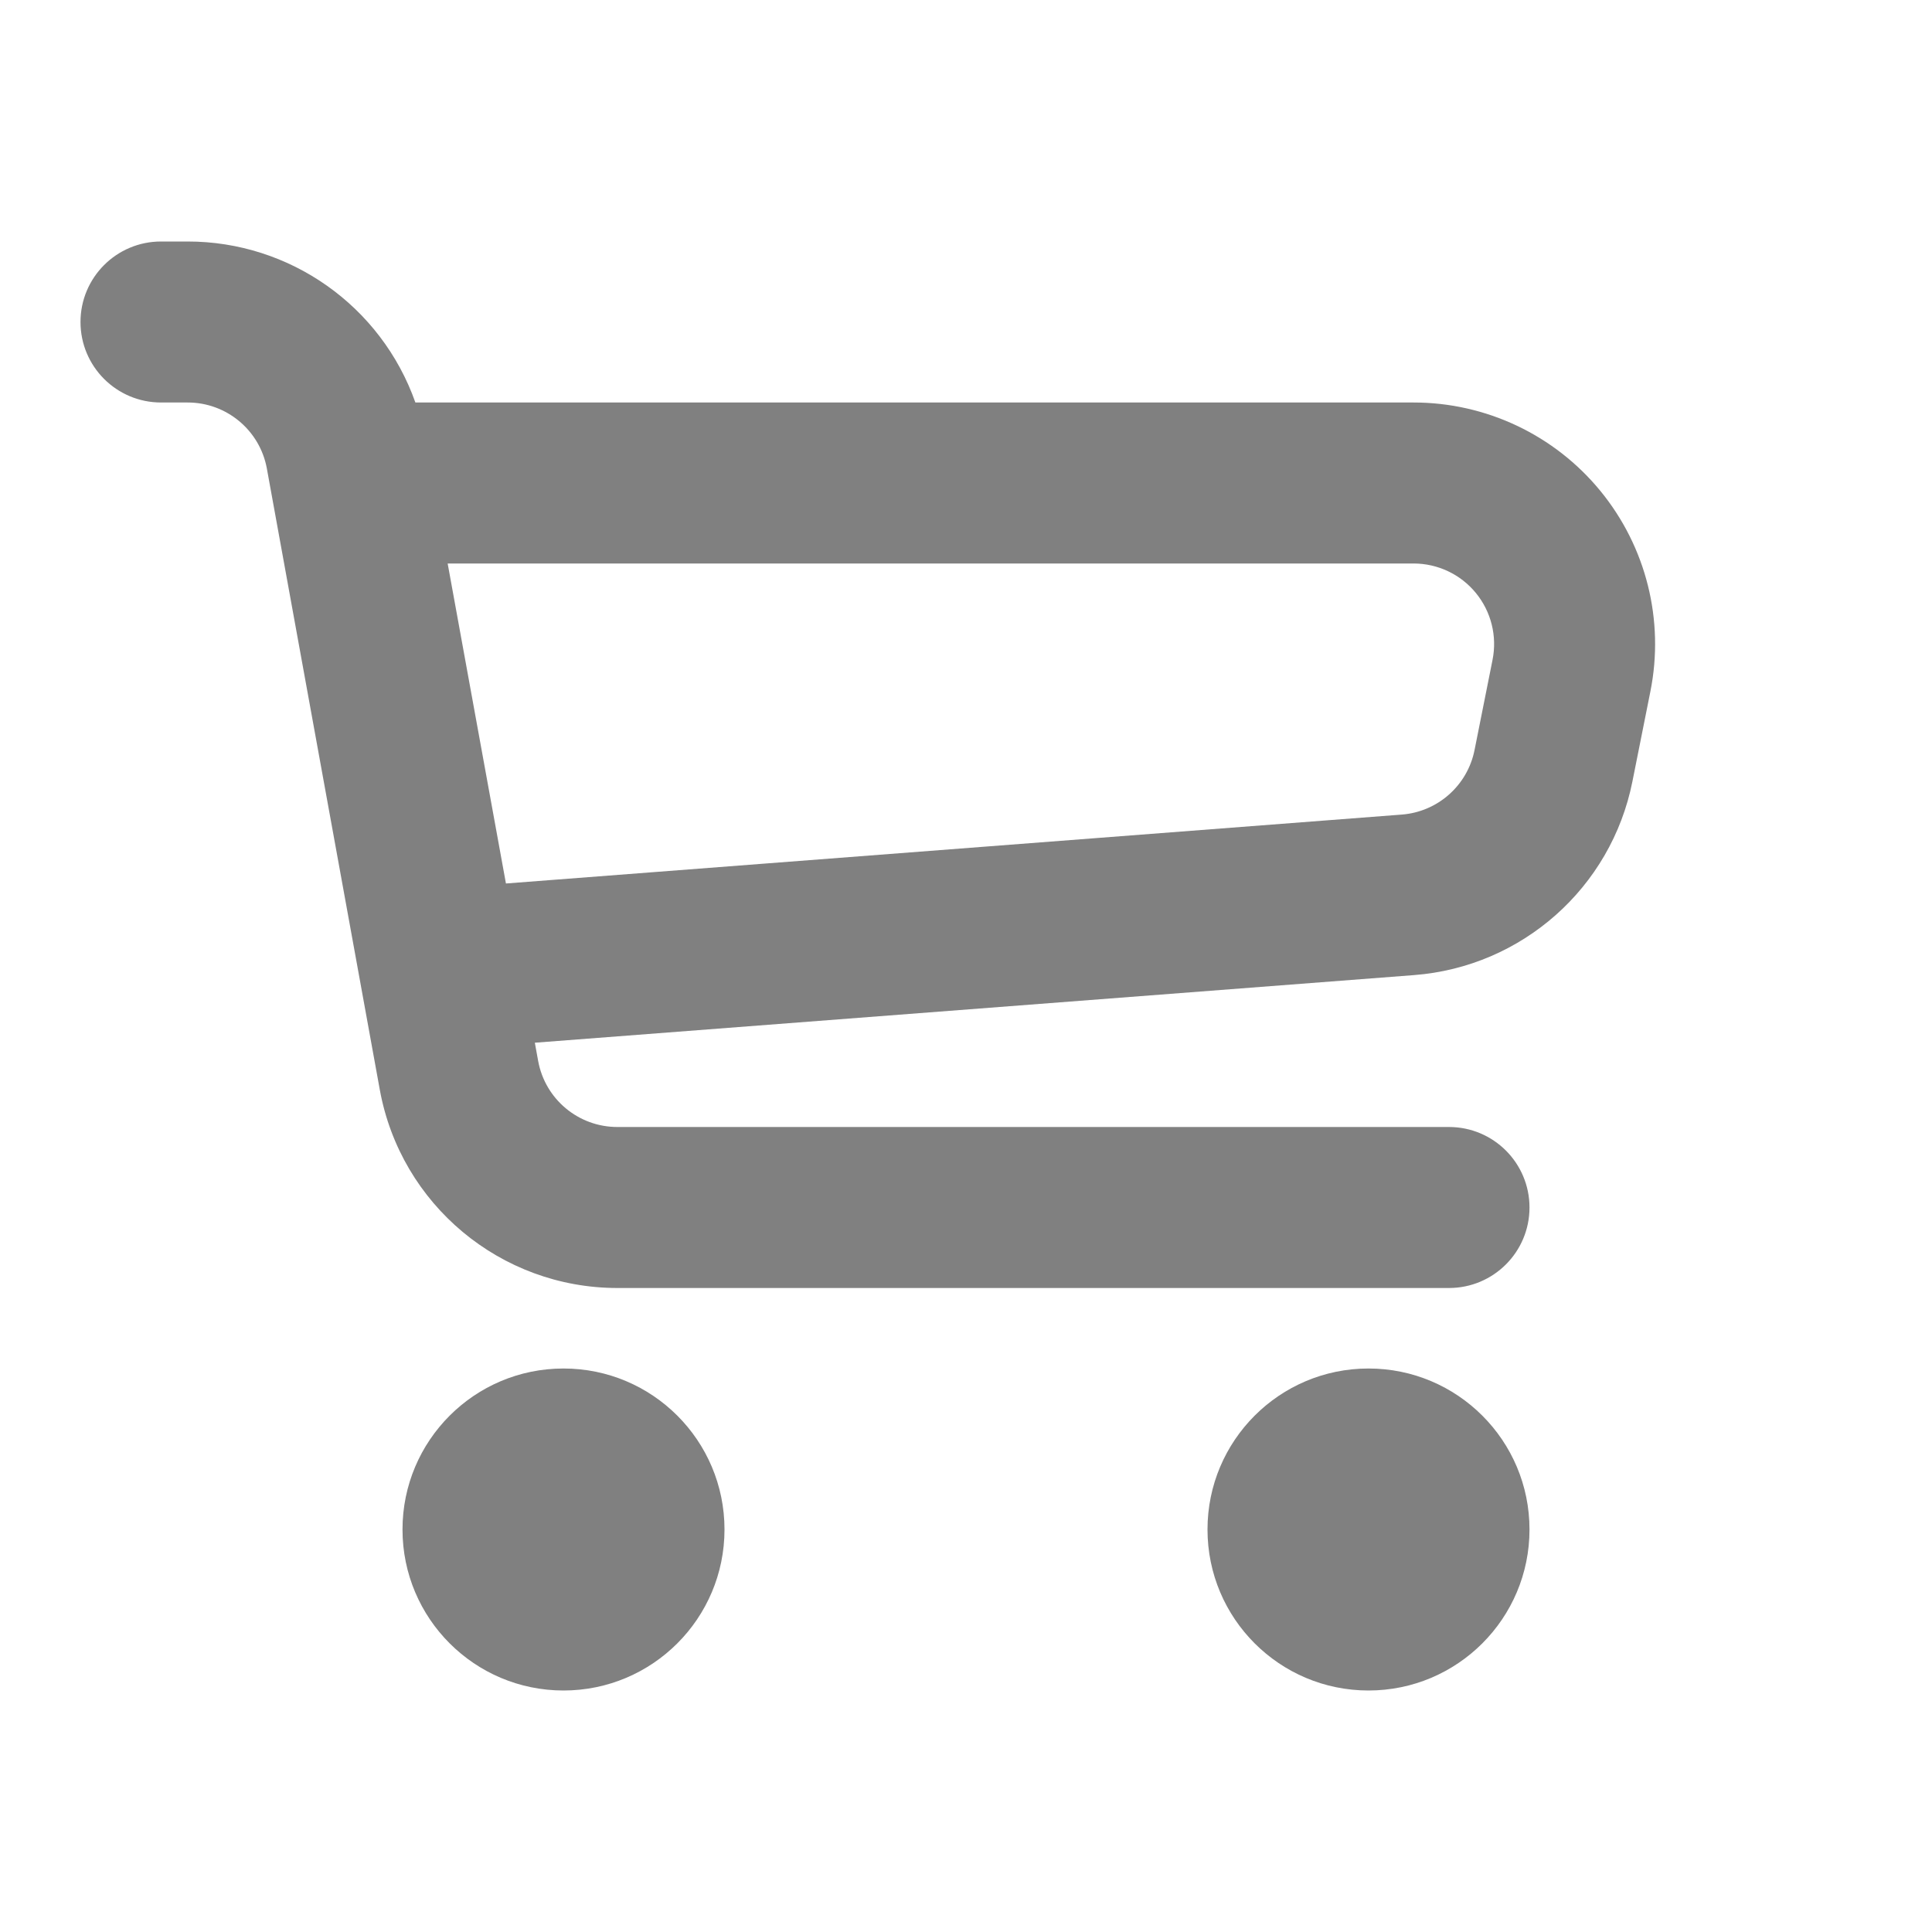
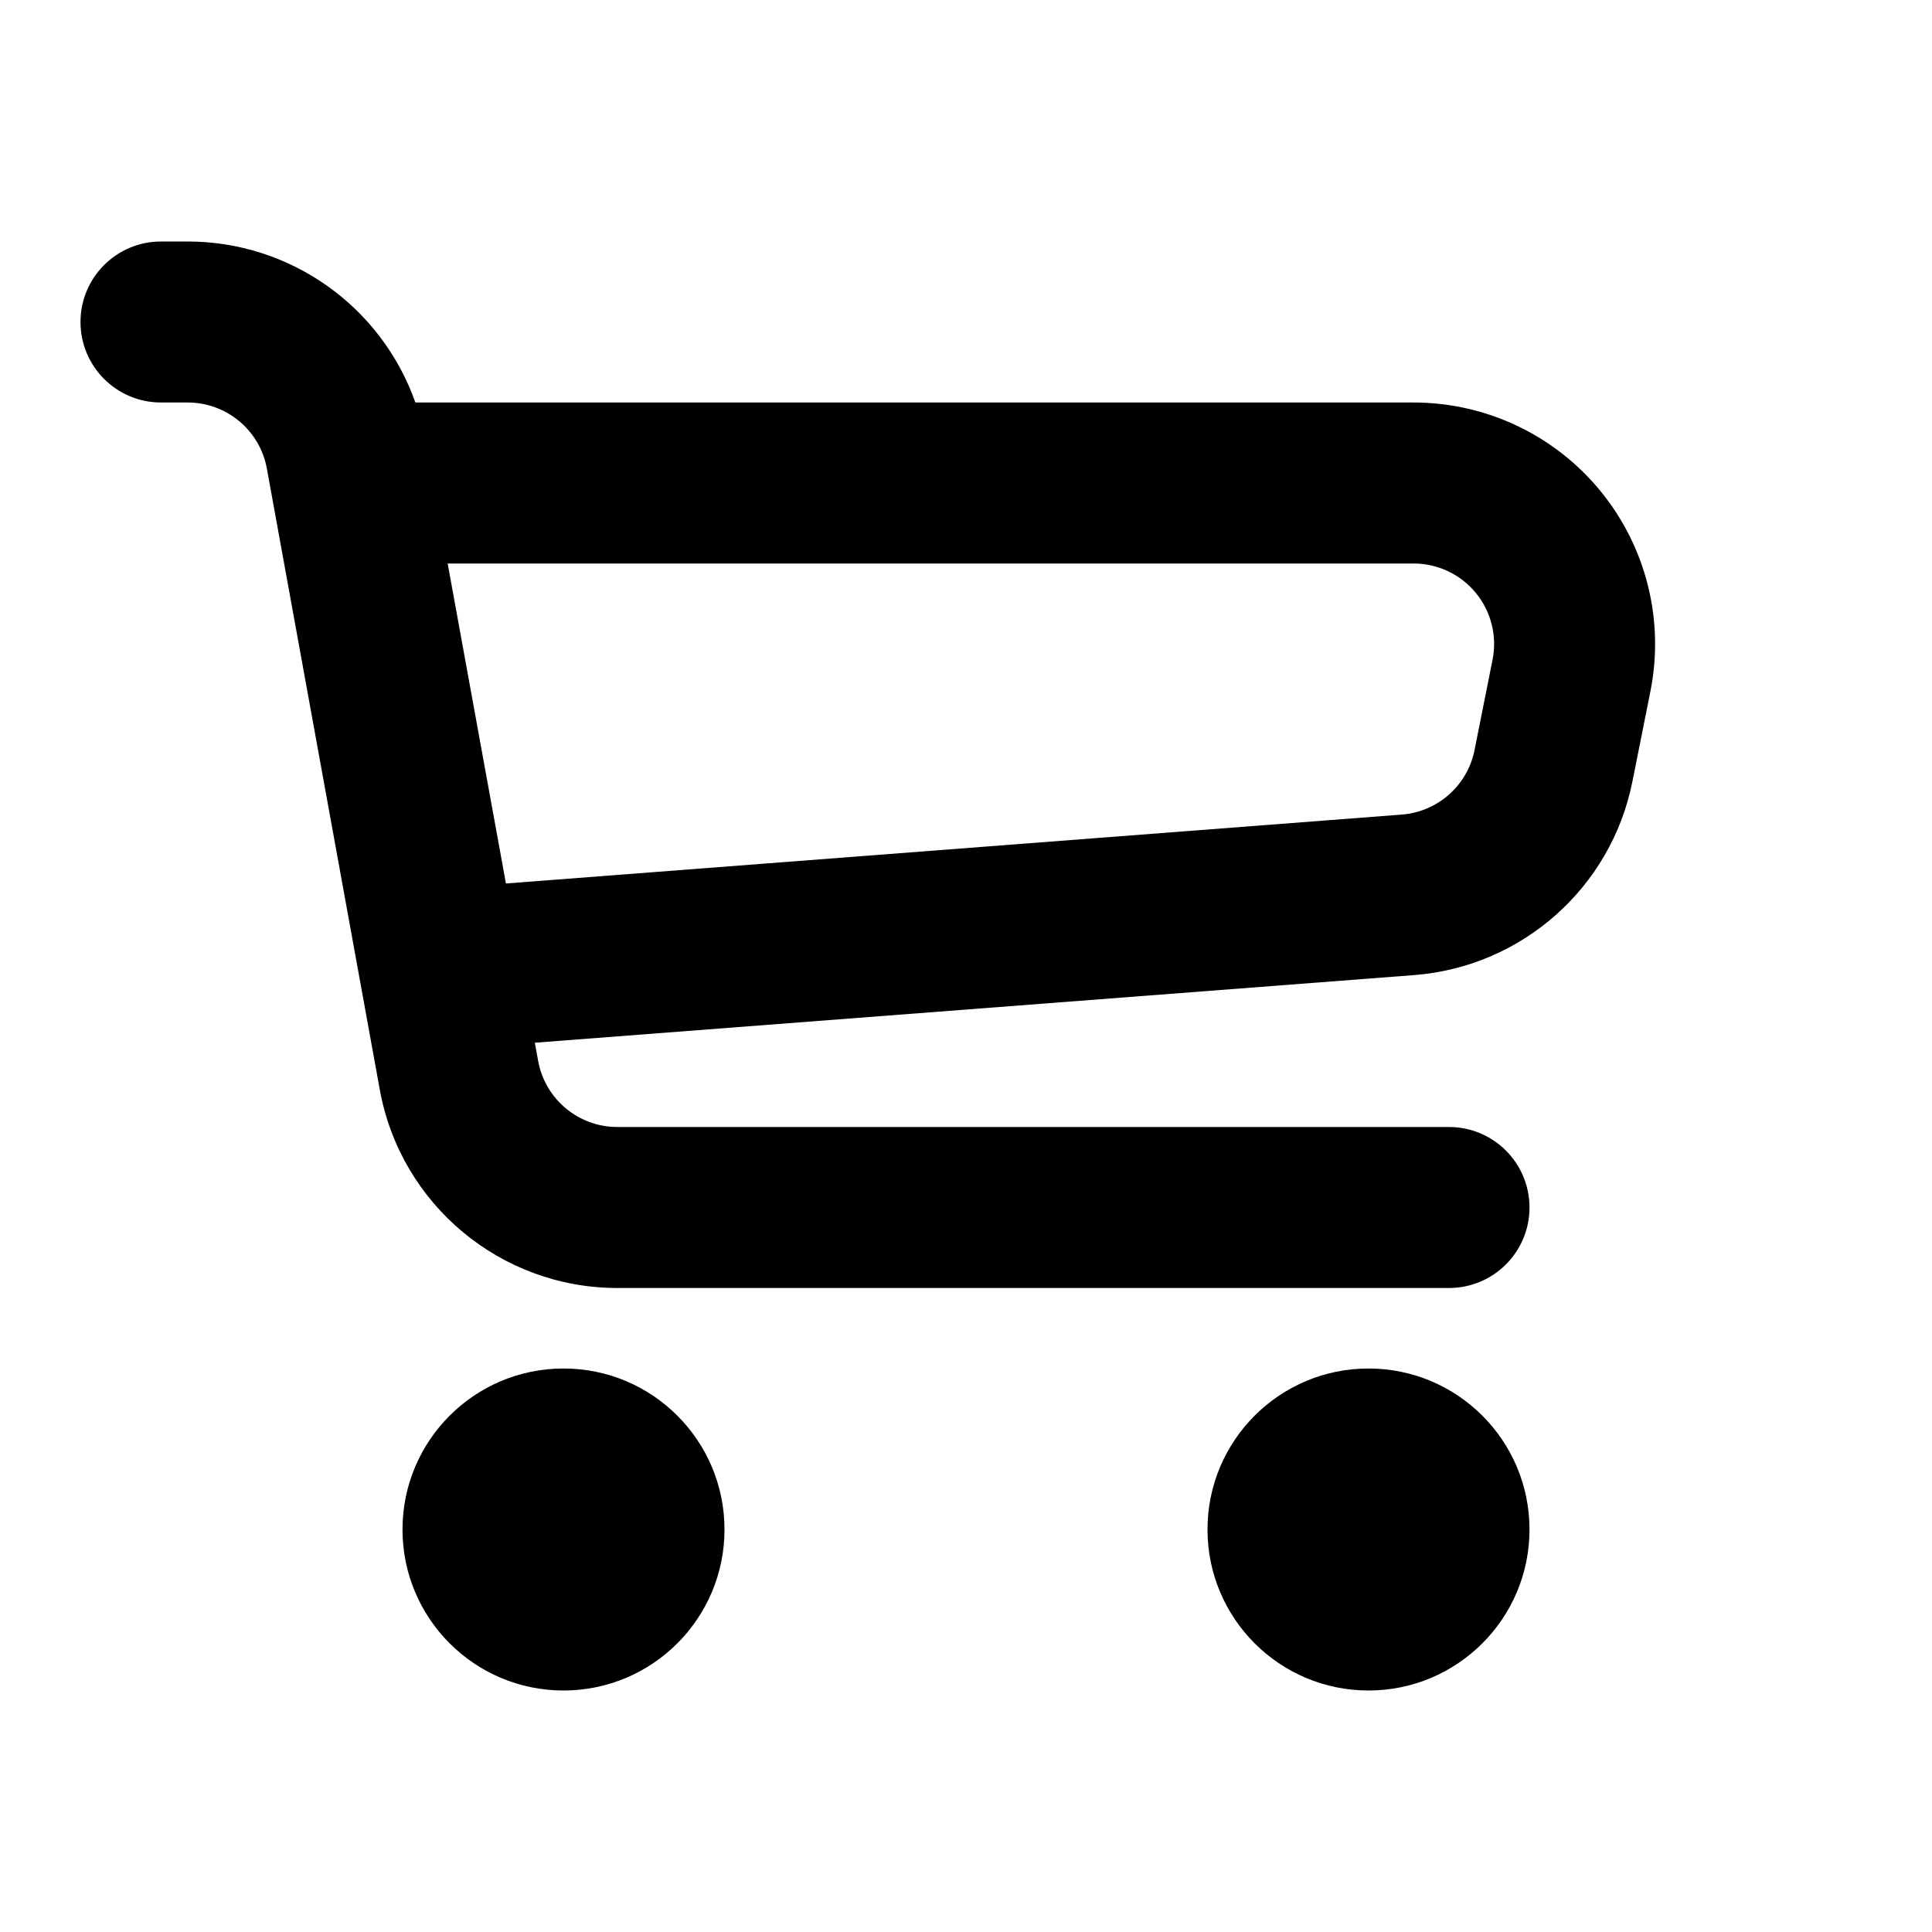
<svg xmlns="http://www.w3.org/2000/svg" width="24" height="24" fill="none">
-   <path fill-rule="evenodd" clip-rule="evenodd" d="M1 4a1 1 0 011-1h.33a3 3 0 012.83 2h12.4a3 3 0 012.942 3.588l-.224 1.122a3 3 0 01-2.712 2.403l-10.922.84.041.226A1 1 0 007.67 14H18a1 1 0 110 2H7.67a3 3 0 01-2.952-2.463L3.315 5.82A1 1 0 002.33 5H2a1 1 0 01-1-1zm5.285 6.975l11.128-.856a1 1 0 00.904-.8l.224-1.123A1 1 0 0017.561 7h-12l.724 3.975zM7 21a2 2 0 100-4 2 2 0 000 4zM17 21a2 2 0 100-4 2 2 0 000 4z" fill="gray" />
+   <path fill-rule="evenodd" clip-rule="evenodd" d="M1 4a1 1 0 011-1h.33a3 3 0 012.83 2h12.4a3 3 0 012.942 3.588l-.224 1.122a3 3 0 01-2.712 2.403l-10.922.84.041.226A1 1 0 007.67 14H18a1 1 0 110 2H7.67a3 3 0 01-2.952-2.463L3.315 5.82A1 1 0 002.33 5H2a1 1 0 01-1-1zm5.285 6.975l11.128-.856a1 1 0 00.904-.8l.224-1.123A1 1 0 0017.561 7h-12l.724 3.975zM7 21a2 2 0 100-4 2 2 0 000 4zM17 21a2 2 0 100-4 2 2 0 000 4z" fill="currentColor" />
</svg>
